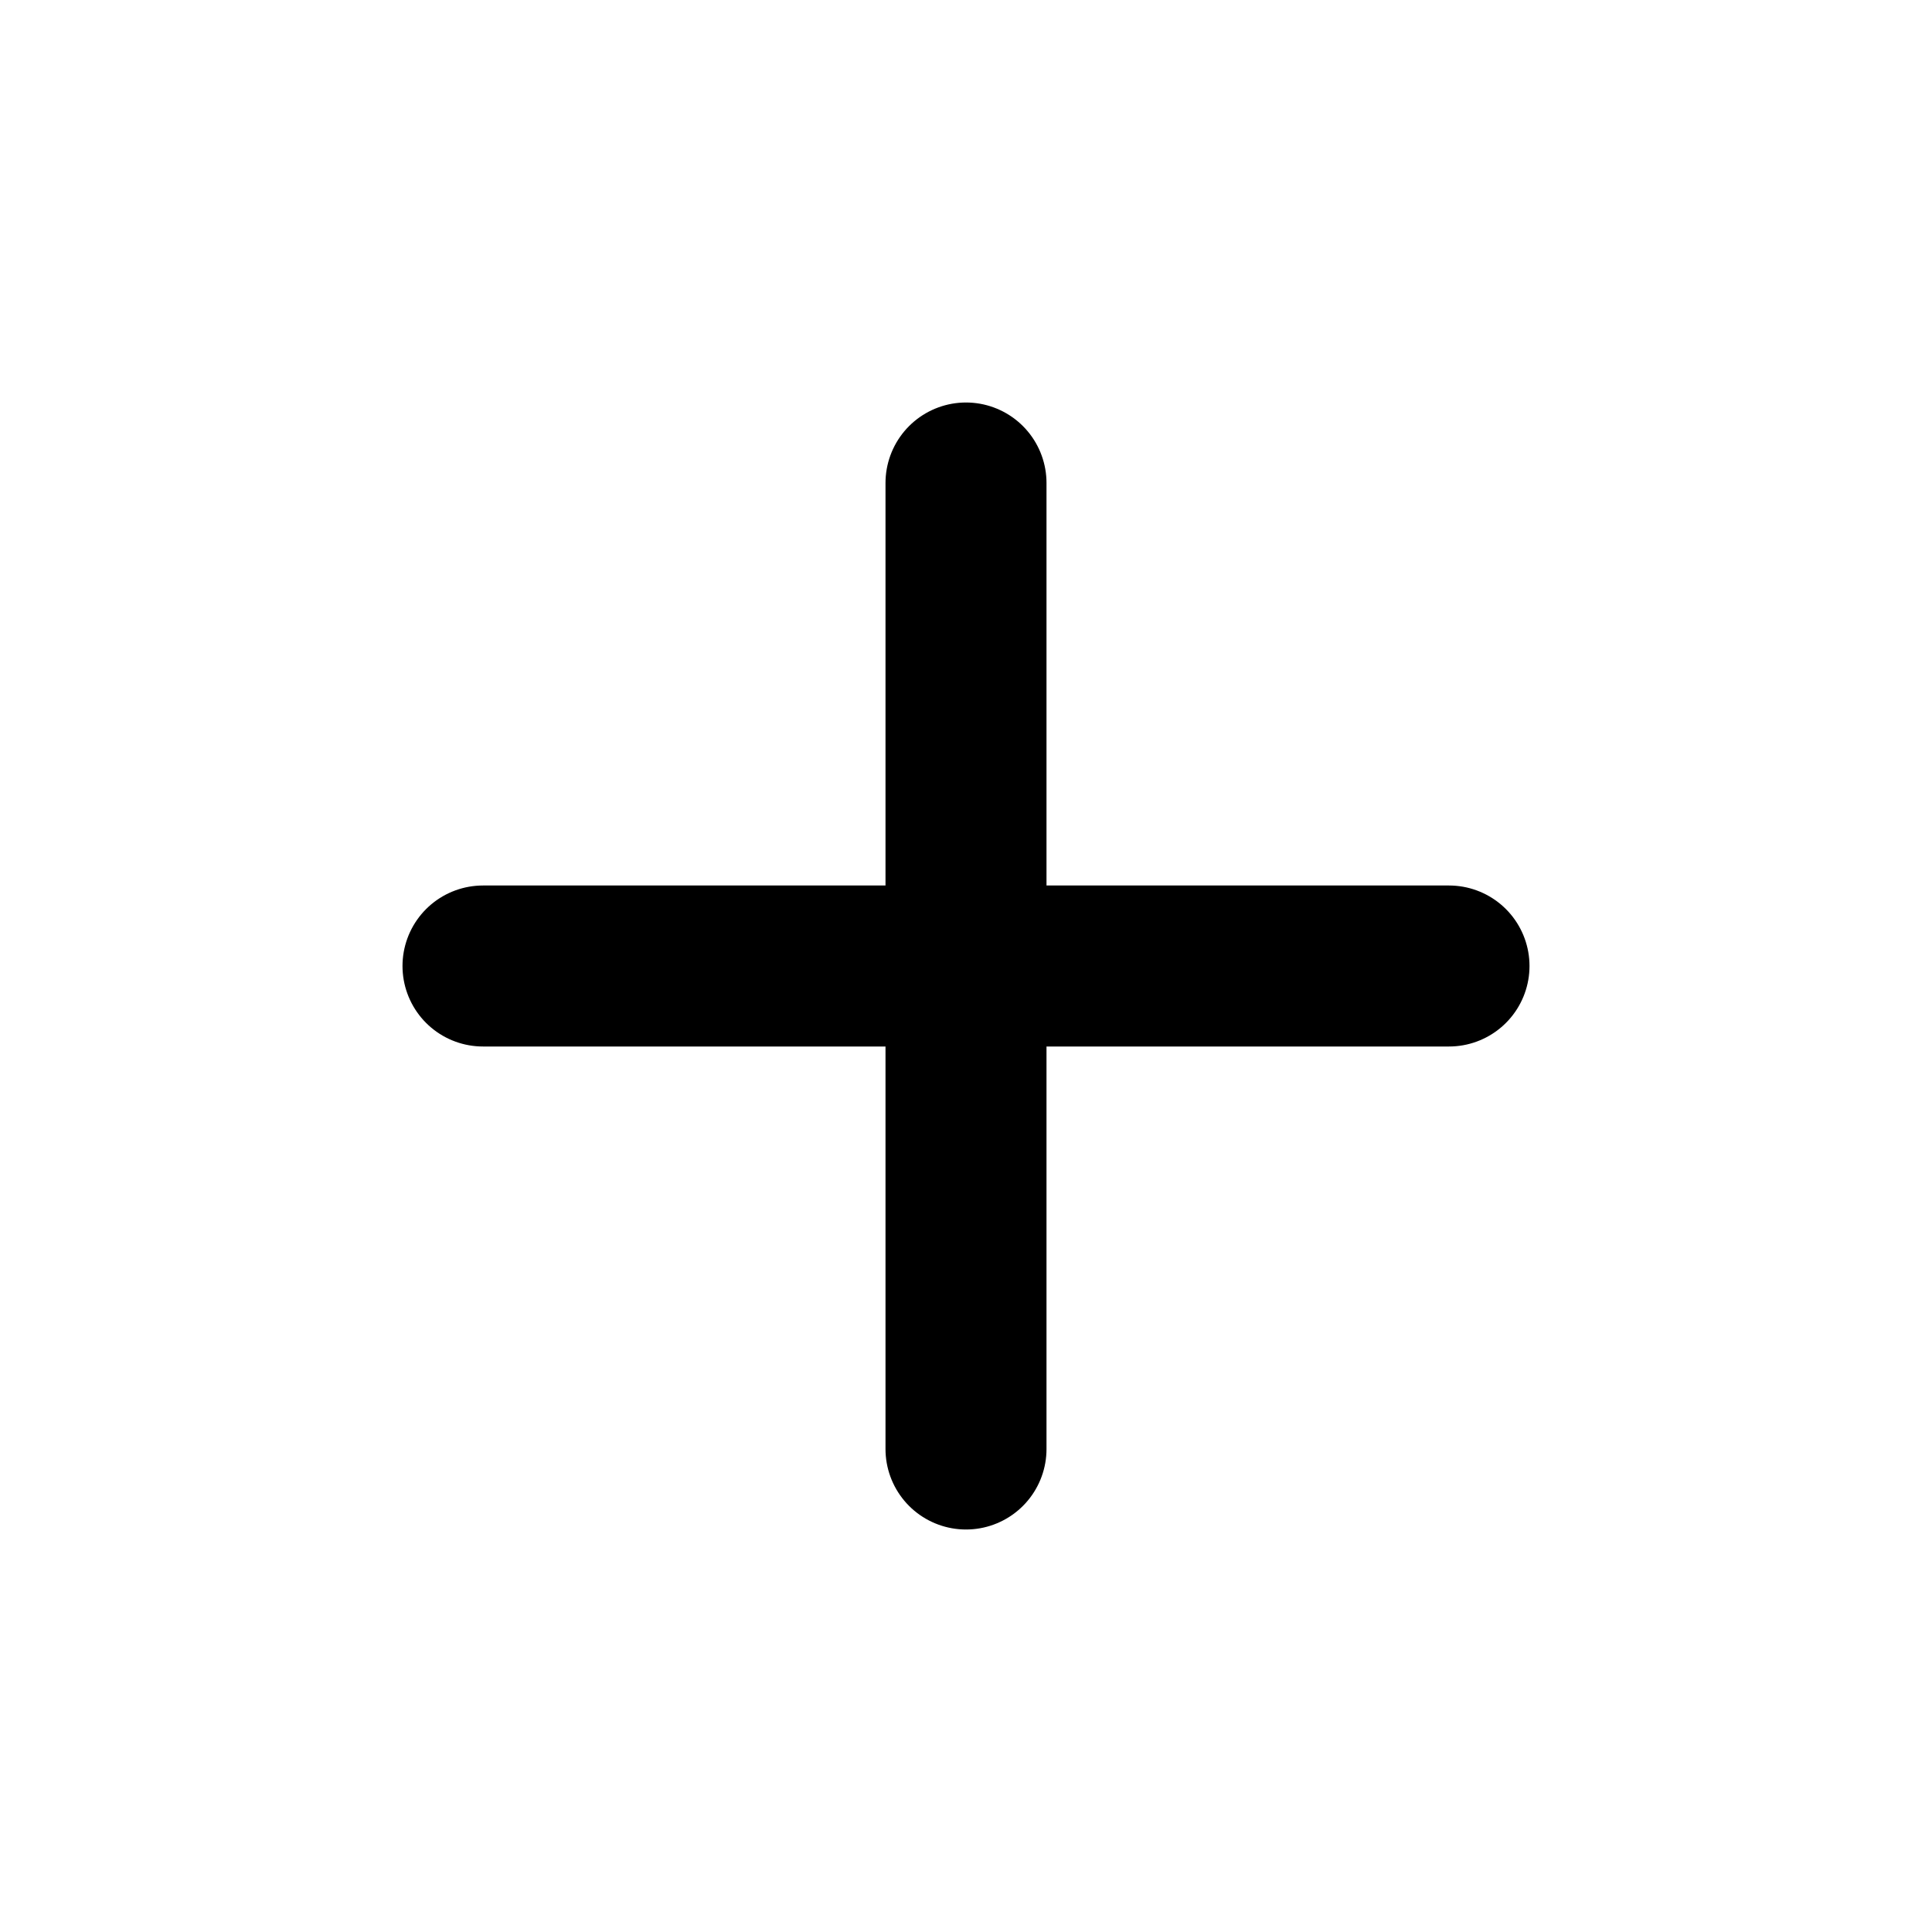
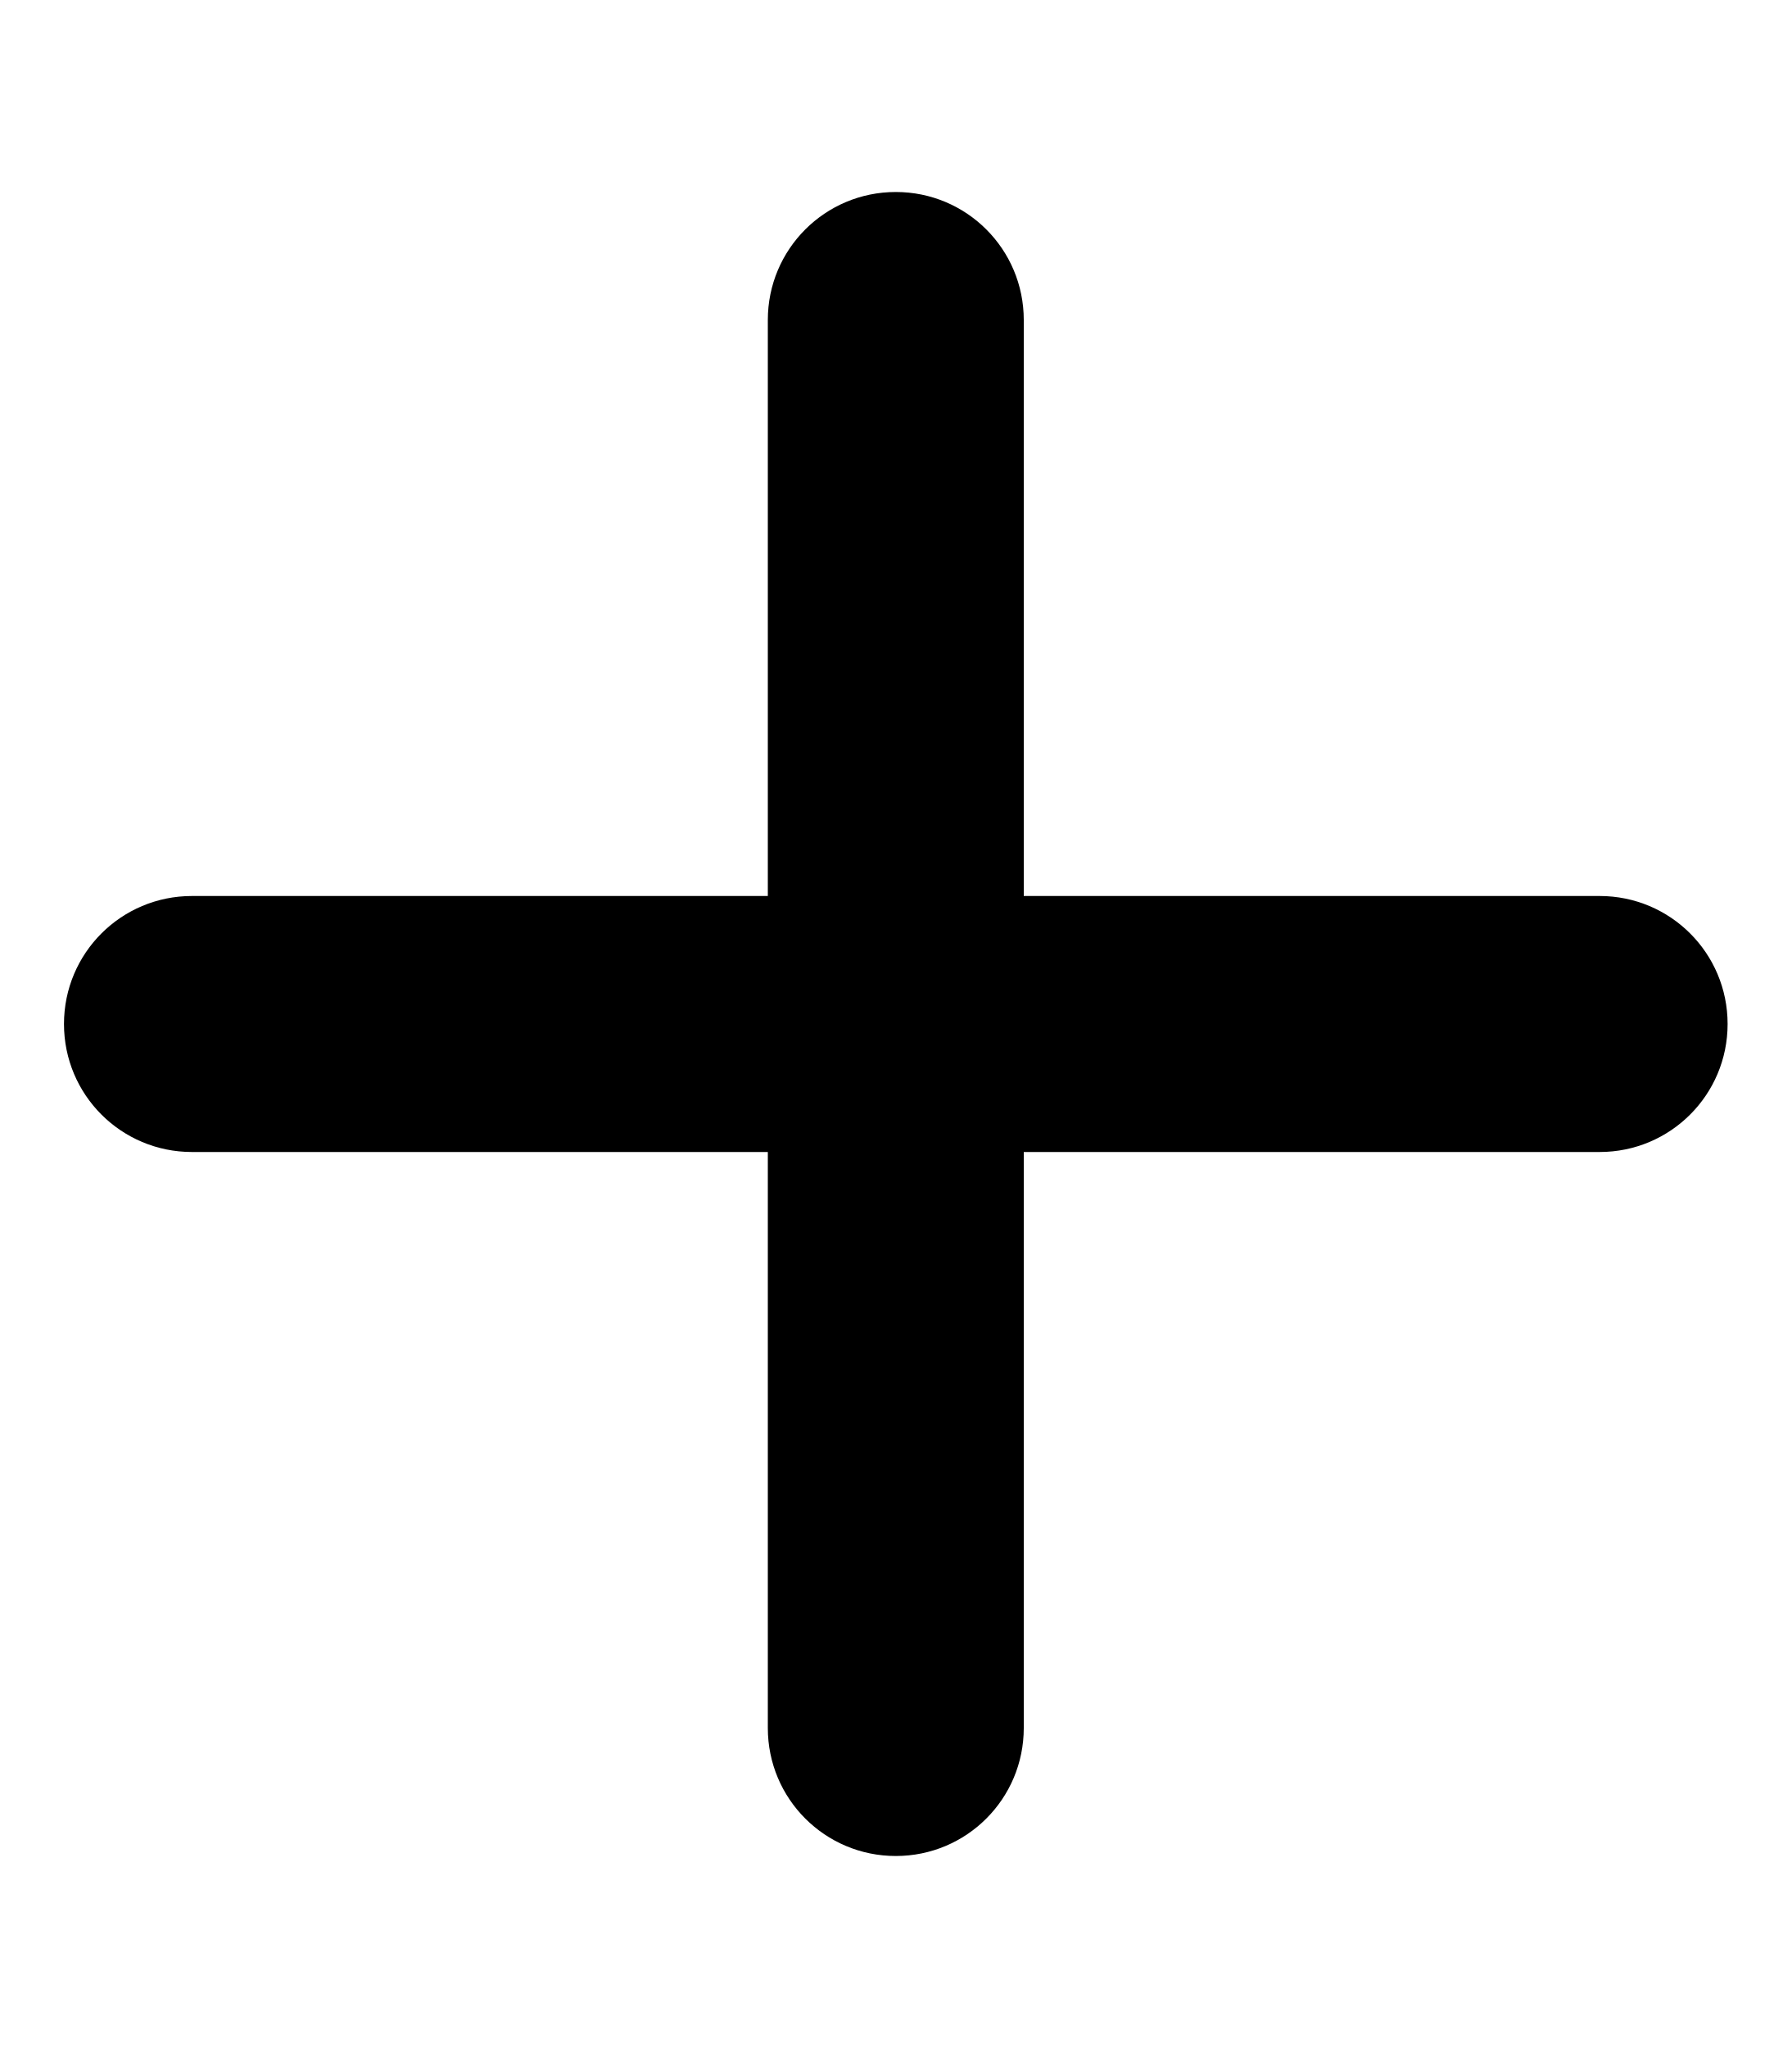
- <svg xmlns="http://www.w3.org/2000/svg" width="800px" height="800px" viewBox="0 0 24 24" fill="none">
-   <path d="M6 12H18M12 6V18" stroke="#000000" stroke-width="2" stroke-linecap="round" stroke-linejoin="round" />
+ <svg xmlns="http://www.w3.org/2000/svg" viewBox="0 0 448 512">
+   <path d="M256 80c0-17.7-14.3-32-32-32s-32 14.3-32 32l0 144L48 224c-17.7 0-32 14.3-32 32s14.3 32 32 32l144 0 0 144c0 17.7 14.3 32 32 32s32-14.3 32-32l0-144 144 0c17.7 0 32-14.3 32-32s-14.3-32-32-32l-144 0 0-144z" />
</svg>
